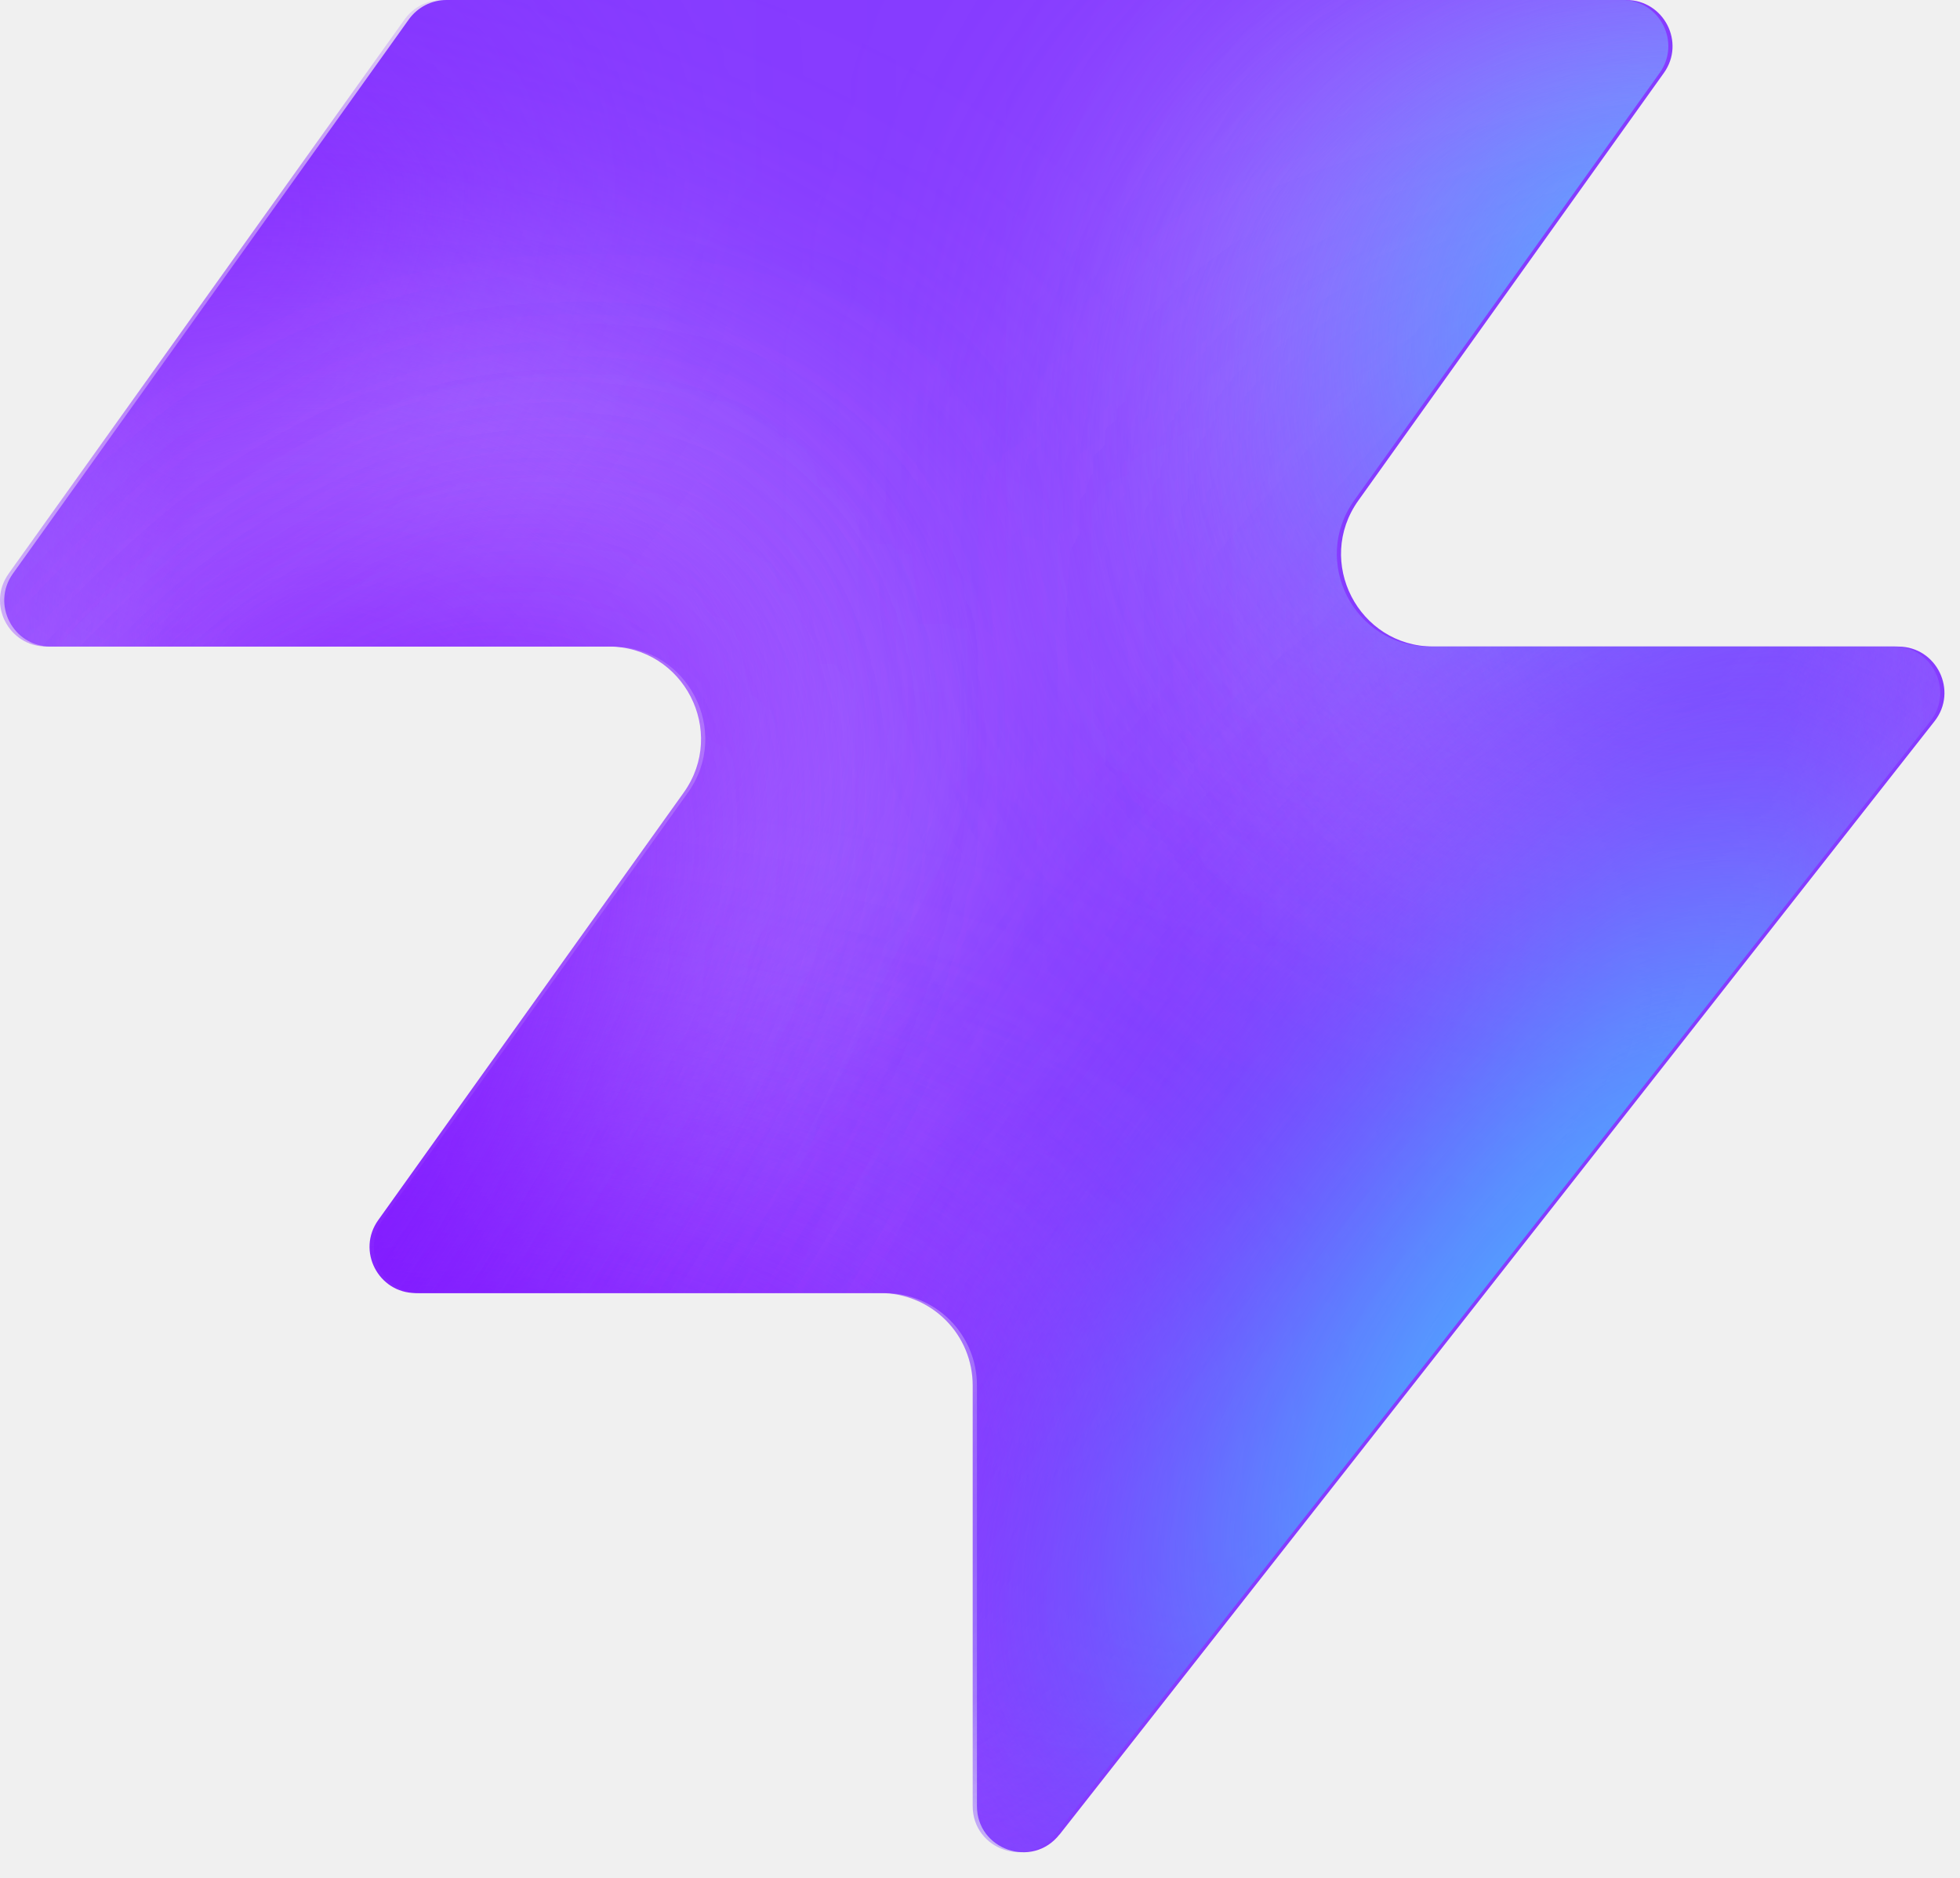
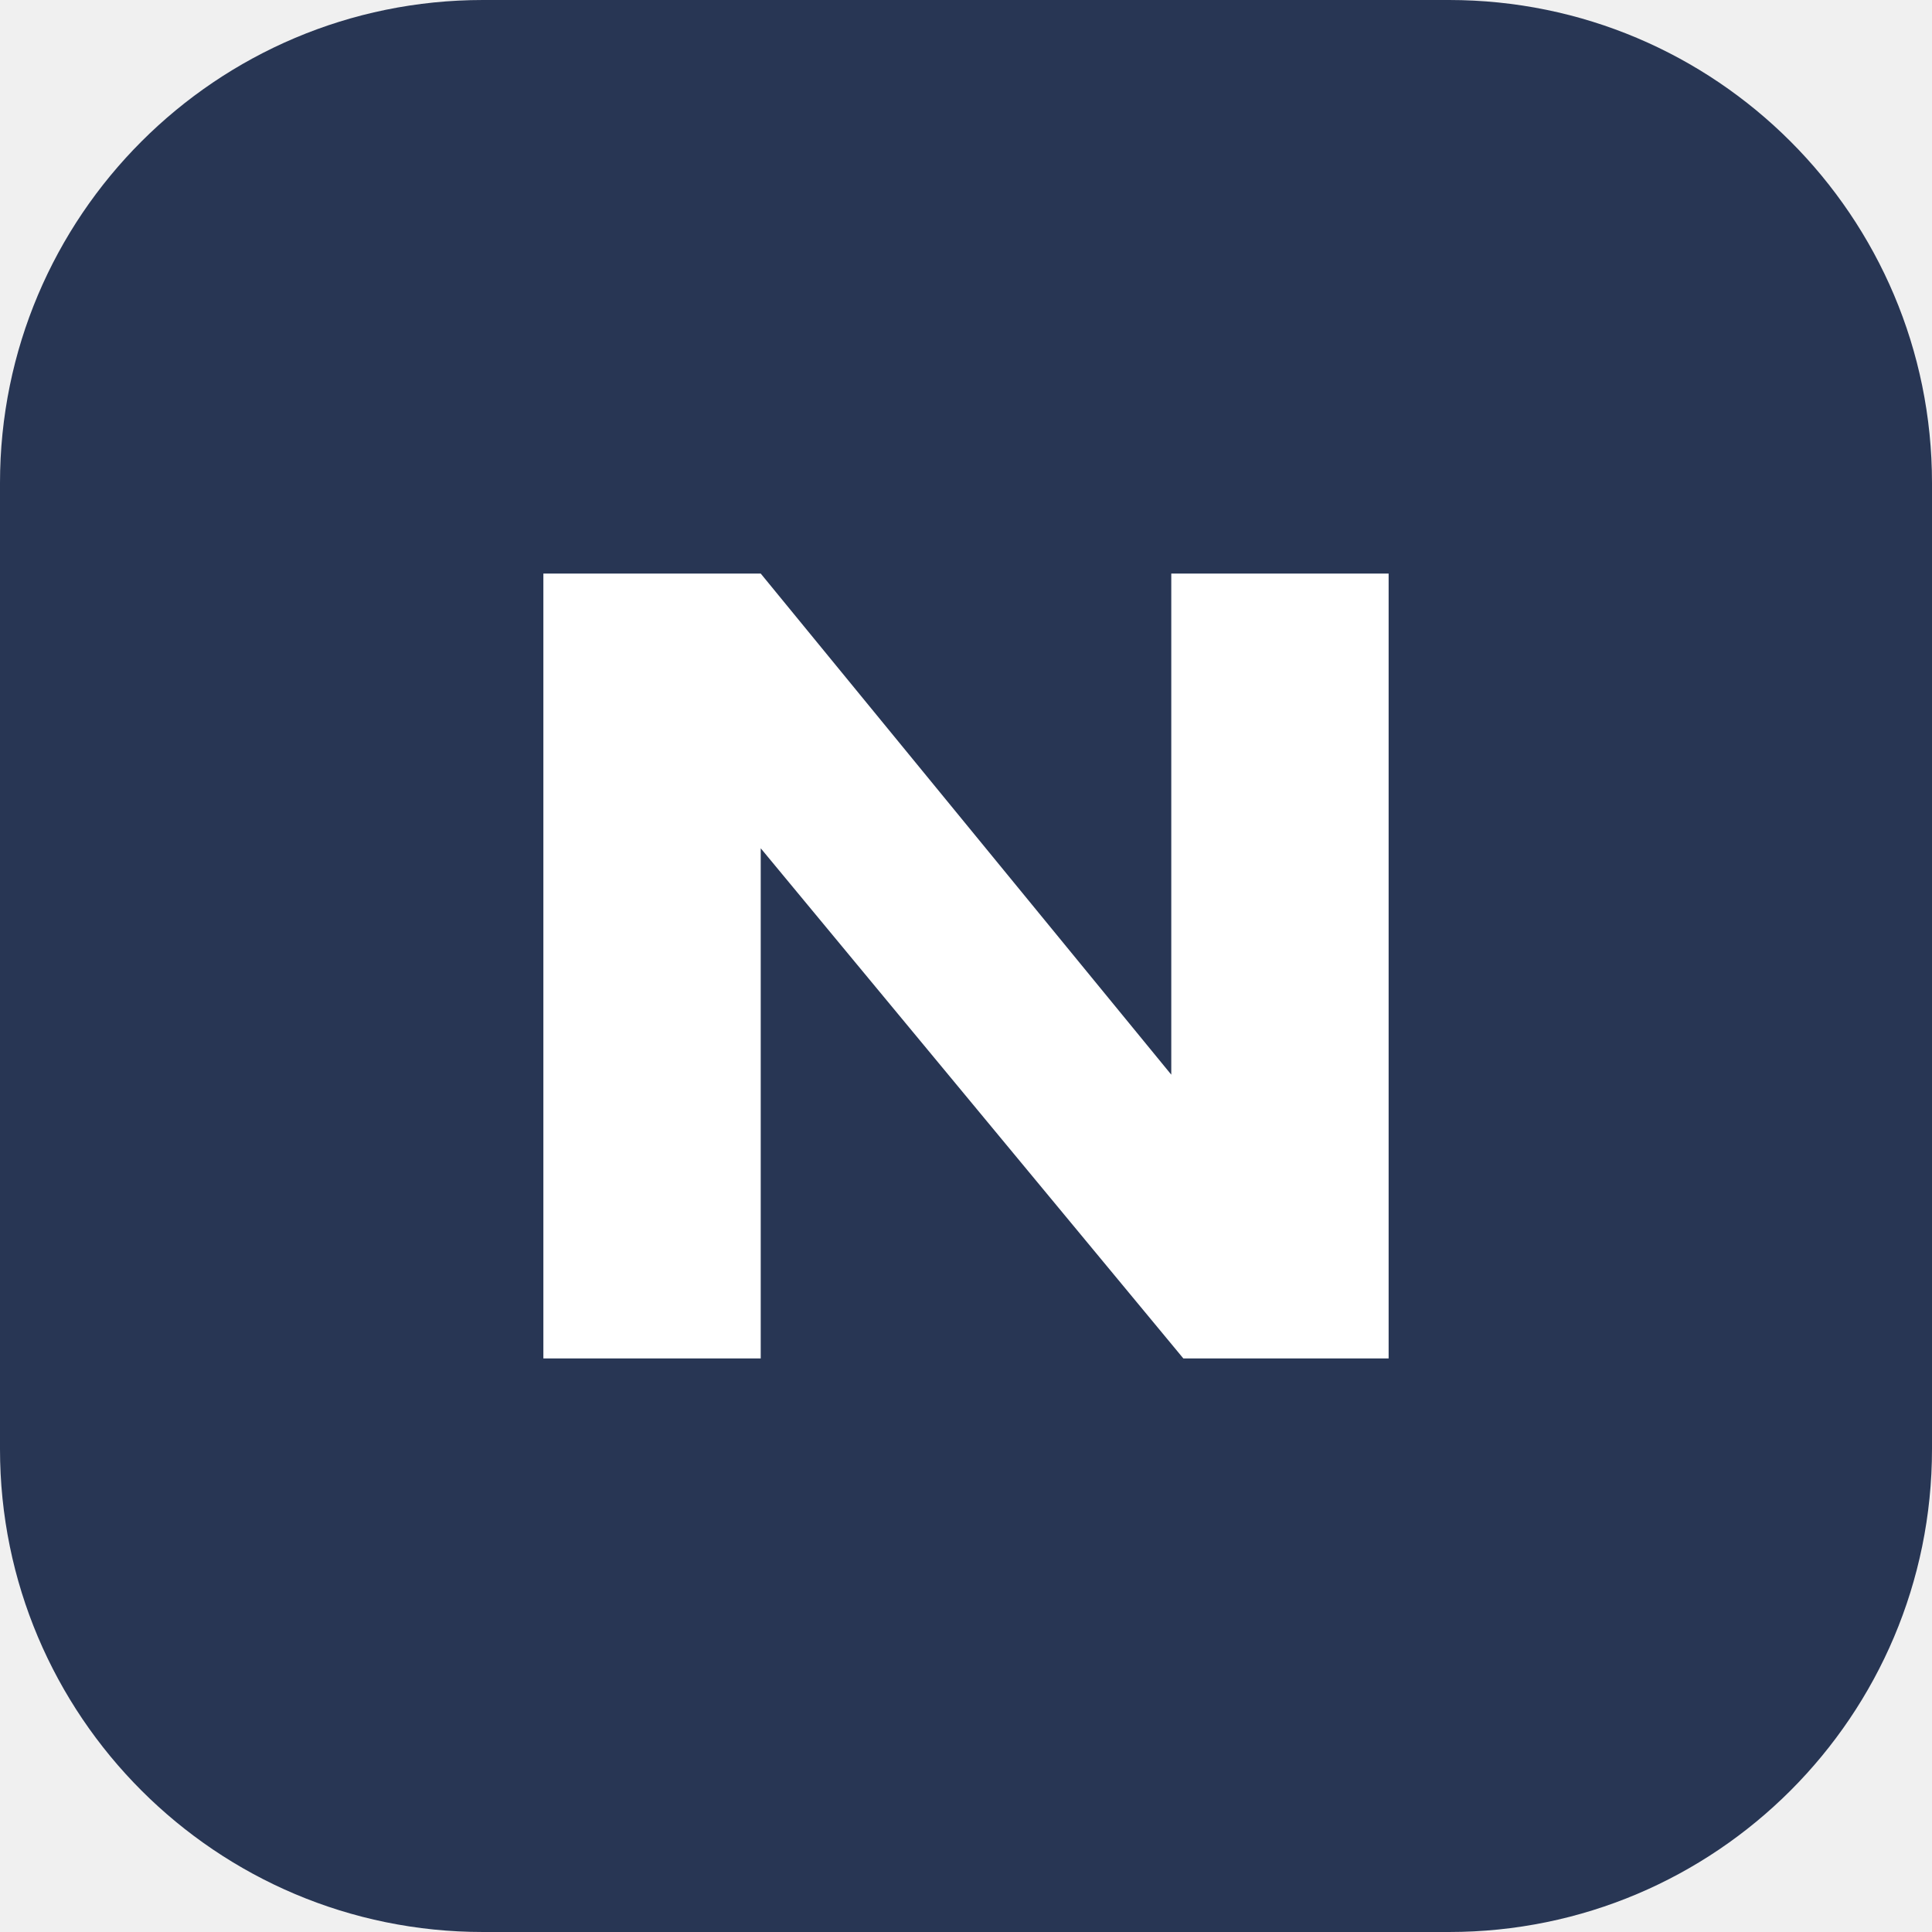
- <svg xmlns="http://www.w3.org/2000/svg" width="48" height="46" fill="none" viewBox="0 0 48 46">
-   <path fill="#863bff" d="M25.946 44.938c-.664.845-2.021.375-2.021-.698V33.937a2.26 2.26 0 0 0-2.262-2.262H10.287c-.92 0-1.456-1.04-.92-1.788l7.48-10.471c1.07-1.497 0-3.578-1.842-3.578H1.237c-.92 0-1.456-1.04-.92-1.788L10.013.474c.214-.297.556-.474.92-.474h28.894c.92 0 1.456 1.04.92 1.788l-7.48 10.471c-1.07 1.498 0 3.579 1.842 3.579h11.377c.943 0 1.473 1.088.89 1.83L25.947 44.94z" style="fill:#863bff;fill:color(display-p3 .525 .23 1);fill-opacity:1" />
-   <mask id="a" width="48" height="46" x="0" y="0" maskUnits="userSpaceOnUse" style="mask-type:alpha">
-     <path fill="#000" d="M25.842 44.938c-.664.844-2.021.375-2.021-.698V33.937a2.26 2.26 0 0 0-2.262-2.262H10.183c-.92 0-1.456-1.04-.92-1.788l7.48-10.471c1.07-1.498 0-3.579-1.842-3.579H1.133c-.92 0-1.456-1.04-.92-1.787L9.91.473c.214-.297.556-.474.92-.474h28.894c.92 0 1.456 1.04.92 1.788l-7.48 10.471c-1.07 1.498 0 3.578 1.842 3.578h11.377c.943 0 1.473 1.088.89 1.832L25.843 44.94z" style="fill:#000;fill-opacity:1" />
-   </mask>
-   <g mask="url(#a)">
-     <g filter="url(#b)">
-       <ellipse cx="5.508" cy="14.704" fill="#ede6ff" rx="5.508" ry="14.704" style="fill:#ede6ff;fill:color(display-p3 .927 .903 1);fill-opacity:1" transform="matrix(.00324 1 1 -.00324 -4.47 31.516)" />
-     </g>
-     <g filter="url(#c)">
-       <ellipse cx="10.399" cy="29.851" fill="#ede6ff" rx="10.399" ry="29.851" style="fill:#ede6ff;fill:color(display-p3 .927 .903 1);fill-opacity:1" transform="matrix(.00324 1 1 -.00324 -39.328 7.883)" />
-     </g>
-     <g filter="url(#d)">
-       <ellipse cx="5.508" cy="30.487" fill="#7e14ff" rx="5.508" ry="30.487" style="fill:#7e14ff;fill:color(display-p3 .492 .077 1);fill-opacity:1" transform="rotate(89.814 -25.913 -14.639)scale(1 -1)" />
-     </g>
-     <g filter="url(#e)">
-       <ellipse cx="5.508" cy="30.599" fill="#7e14ff" rx="5.508" ry="30.599" style="fill:#7e14ff;fill:color(display-p3 .492 .077 1);fill-opacity:1" transform="rotate(89.814 -32.644 -3.334)scale(1 -1)" />
-     </g>
-     <g filter="url(#f)">
-       <ellipse cx="5.508" cy="30.599" fill="#7e14ff" rx="5.508" ry="30.599" style="fill:#7e14ff;fill:color(display-p3 .492 .077 1);fill-opacity:1" transform="matrix(.00324 1 1 -.00324 -34.34 30.47)" />
-     </g>
-     <g filter="url(#g)">
-       <ellipse cx="14.072" cy="22.078" fill="#ede6ff" rx="14.072" ry="22.078" style="fill:#ede6ff;fill:color(display-p3 .927 .903 1);fill-opacity:1" transform="rotate(93.35 24.506 48.493)scale(-1 1)" />
-     </g>
-     <g filter="url(#h)">
-       <ellipse cx="3.47" cy="21.501" fill="#7e14ff" rx="3.47" ry="21.501" style="fill:#7e14ff;fill:color(display-p3 .492 .077 1);fill-opacity:1" transform="rotate(89.009 28.708 47.59)scale(-1 1)" />
-     </g>
-     <g filter="url(#i)">
-       <ellipse cx="3.47" cy="21.501" fill="#7e14ff" rx="3.47" ry="21.501" style="fill:#7e14ff;fill:color(display-p3 .492 .077 1);fill-opacity:1" transform="rotate(89.009 28.708 47.59)scale(-1 1)" />
-     </g>
-     <g filter="url(#j)">
-       <ellipse cx=".387" cy="8.972" fill="#7e14ff" rx="4.407" ry="29.108" style="fill:#7e14ff;fill:color(display-p3 .492 .077 1);fill-opacity:1" transform="rotate(39.51 .387 8.972)" />
-     </g>
-     <g filter="url(#k)">
-       <ellipse cx="47.523" cy="-6.092" fill="#7e14ff" rx="4.407" ry="29.108" style="fill:#7e14ff;fill:color(display-p3 .492 .077 1);fill-opacity:1" transform="rotate(37.892 47.523 -6.092)" />
-     </g>
-     <g filter="url(#l)">
-       <ellipse cx="41.412" cy="6.333" fill="#47bfff" rx="5.971" ry="9.665" style="fill:#47bfff;fill:color(display-p3 .28 .748 1);fill-opacity:1" transform="rotate(37.892 41.412 6.333)" />
-     </g>
-     <g filter="url(#m)">
-       <ellipse cx="-1.879" cy="38.332" fill="#7e14ff" rx="4.407" ry="29.108" style="fill:#7e14ff;fill:color(display-p3 .492 .077 1);fill-opacity:1" transform="rotate(37.892 -1.88 38.332)" />
-     </g>
-     <g filter="url(#n)">
-       <ellipse cx="-1.879" cy="38.332" fill="#7e14ff" rx="4.407" ry="29.108" style="fill:#7e14ff;fill:color(display-p3 .492 .077 1);fill-opacity:1" transform="rotate(37.892 -1.88 38.332)" />
-     </g>
-     <g filter="url(#o)">
-       <ellipse cx="35.651" cy="29.907" fill="#7e14ff" rx="4.407" ry="29.108" style="fill:#7e14ff;fill:color(display-p3 .492 .077 1);fill-opacity:1" transform="rotate(37.892 35.651 29.907)" />
-     </g>
-     <g filter="url(#p)">
-       <ellipse cx="38.418" cy="32.4" fill="#47bfff" rx="5.971" ry="15.297" style="fill:#47bfff;fill:color(display-p3 .28 .748 1);fill-opacity:1" transform="rotate(37.892 38.418 32.4)" />
-     </g>
-   </g>
-   <defs>
-     <filter id="b" width="60.045" height="41.654" x="-19.77" y="16.149" color-interpolation-filters="sRGB" filterUnits="userSpaceOnUse">
-       <feFlood flood-opacity="0" result="BackgroundImageFix" />
-       <feBlend in="SourceGraphic" in2="BackgroundImageFix" result="shape" />
-       <feGaussianBlur result="effect1_foregroundBlur_2002_17158" stdDeviation="7.659" />
-     </filter>
-     <filter id="c" width="90.34" height="51.437" x="-54.613" y="-7.533" color-interpolation-filters="sRGB" filterUnits="userSpaceOnUse">
-       <feFlood flood-opacity="0" result="BackgroundImageFix" />
-       <feBlend in="SourceGraphic" in2="BackgroundImageFix" result="shape" />
-       <feGaussianBlur result="effect1_foregroundBlur_2002_17158" stdDeviation="7.659" />
-     </filter>
-     <filter id="d" width="79.355" height="29.4" x="-49.64" y="2.03" color-interpolation-filters="sRGB" filterUnits="userSpaceOnUse">
-       <feFlood flood-opacity="0" result="BackgroundImageFix" />
-       <feBlend in="SourceGraphic" in2="BackgroundImageFix" result="shape" />
-       <feGaussianBlur result="effect1_foregroundBlur_2002_17158" stdDeviation="4.596" />
-     </filter>
-     <filter id="e" width="79.579" height="29.4" x="-45.045" y="20.029" color-interpolation-filters="sRGB" filterUnits="userSpaceOnUse">
-       <feFlood flood-opacity="0" result="BackgroundImageFix" />
-       <feBlend in="SourceGraphic" in2="BackgroundImageFix" result="shape" />
-       <feGaussianBlur result="effect1_foregroundBlur_2002_17158" stdDeviation="4.596" />
-     </filter>
-     <filter id="f" width="79.579" height="29.4" x="-43.513" y="21.178" color-interpolation-filters="sRGB" filterUnits="userSpaceOnUse">
-       <feFlood flood-opacity="0" result="BackgroundImageFix" />
-       <feBlend in="SourceGraphic" in2="BackgroundImageFix" result="shape" />
-       <feGaussianBlur result="effect1_foregroundBlur_2002_17158" stdDeviation="4.596" />
-     </filter>
-     <filter id="g" width="74.749" height="58.852" x="15.756" y="-17.901" color-interpolation-filters="sRGB" filterUnits="userSpaceOnUse">
-       <feFlood flood-opacity="0" result="BackgroundImageFix" />
-       <feBlend in="SourceGraphic" in2="BackgroundImageFix" result="shape" />
-       <feGaussianBlur result="effect1_foregroundBlur_2002_17158" stdDeviation="7.659" />
-     </filter>
-     <filter id="h" width="61.377" height="25.362" x="23.548" y="2.284" color-interpolation-filters="sRGB" filterUnits="userSpaceOnUse">
-       <feFlood flood-opacity="0" result="BackgroundImageFix" />
-       <feBlend in="SourceGraphic" in2="BackgroundImageFix" result="shape" />
-       <feGaussianBlur result="effect1_foregroundBlur_2002_17158" stdDeviation="4.596" />
-     </filter>
-     <filter id="i" width="61.377" height="25.362" x="23.548" y="2.284" color-interpolation-filters="sRGB" filterUnits="userSpaceOnUse">
-       <feFlood flood-opacity="0" result="BackgroundImageFix" />
-       <feBlend in="SourceGraphic" in2="BackgroundImageFix" result="shape" />
-       <feGaussianBlur result="effect1_foregroundBlur_2002_17158" stdDeviation="4.596" />
-     </filter>
-     <filter id="j" width="56.045" height="63.649" x="-27.636" y="-22.853" color-interpolation-filters="sRGB" filterUnits="userSpaceOnUse">
-       <feFlood flood-opacity="0" result="BackgroundImageFix" />
-       <feBlend in="SourceGraphic" in2="BackgroundImageFix" result="shape" />
-       <feGaussianBlur result="effect1_foregroundBlur_2002_17158" stdDeviation="4.596" />
-     </filter>
-     <filter id="k" width="54.814" height="64.646" x="20.116" y="-38.415" color-interpolation-filters="sRGB" filterUnits="userSpaceOnUse">
-       <feFlood flood-opacity="0" result="BackgroundImageFix" />
-       <feBlend in="SourceGraphic" in2="BackgroundImageFix" result="shape" />
-       <feGaussianBlur result="effect1_foregroundBlur_2002_17158" stdDeviation="4.596" />
-     </filter>
-     <filter id="l" width="33.541" height="35.313" x="24.641" y="-11.323" color-interpolation-filters="sRGB" filterUnits="userSpaceOnUse">
-       <feFlood flood-opacity="0" result="BackgroundImageFix" />
-       <feBlend in="SourceGraphic" in2="BackgroundImageFix" result="shape" />
-       <feGaussianBlur result="effect1_foregroundBlur_2002_17158" stdDeviation="4.596" />
-     </filter>
-     <filter id="m" width="54.814" height="64.646" x="-29.286" y="6.009" color-interpolation-filters="sRGB" filterUnits="userSpaceOnUse">
-       <feFlood flood-opacity="0" result="BackgroundImageFix" />
-       <feBlend in="SourceGraphic" in2="BackgroundImageFix" result="shape" />
-       <feGaussianBlur result="effect1_foregroundBlur_2002_17158" stdDeviation="4.596" />
-     </filter>
-     <filter id="n" width="54.814" height="64.646" x="-29.286" y="6.009" color-interpolation-filters="sRGB" filterUnits="userSpaceOnUse">
-       <feFlood flood-opacity="0" result="BackgroundImageFix" />
-       <feBlend in="SourceGraphic" in2="BackgroundImageFix" result="shape" />
-       <feGaussianBlur result="effect1_foregroundBlur_2002_17158" stdDeviation="4.596" />
-     </filter>
-     <filter id="o" width="54.814" height="64.646" x="8.244" y="-2.416" color-interpolation-filters="sRGB" filterUnits="userSpaceOnUse">
-       <feFlood flood-opacity="0" result="BackgroundImageFix" />
-       <feBlend in="SourceGraphic" in2="BackgroundImageFix" result="shape" />
-       <feGaussianBlur result="effect1_foregroundBlur_2002_17158" stdDeviation="4.596" />
-     </filter>
-     <filter id="p" width="39.409" height="43.623" x="18.713" y="10.588" color-interpolation-filters="sRGB" filterUnits="userSpaceOnUse">
-       <feFlood flood-opacity="0" result="BackgroundImageFix" />
-       <feBlend in="SourceGraphic" in2="BackgroundImageFix" result="shape" />
-       <feGaussianBlur result="effect1_foregroundBlur_2002_17158" stdDeviation="4.596" />
-     </filter>
-   </defs>
+ <svg xmlns="http://www.w3.org/2000/svg" viewBox="0 0 64 64" role="img" aria-label="NETGARY">
+   <rect width="64" height="64" rx="16" fill="#283654" />
+   <path d="M18 45V19h7.2l13.6 16.6V19H46v26h-6.8L25.2 28.1V45H18Z" fill="#ffffff" />
</svg>
